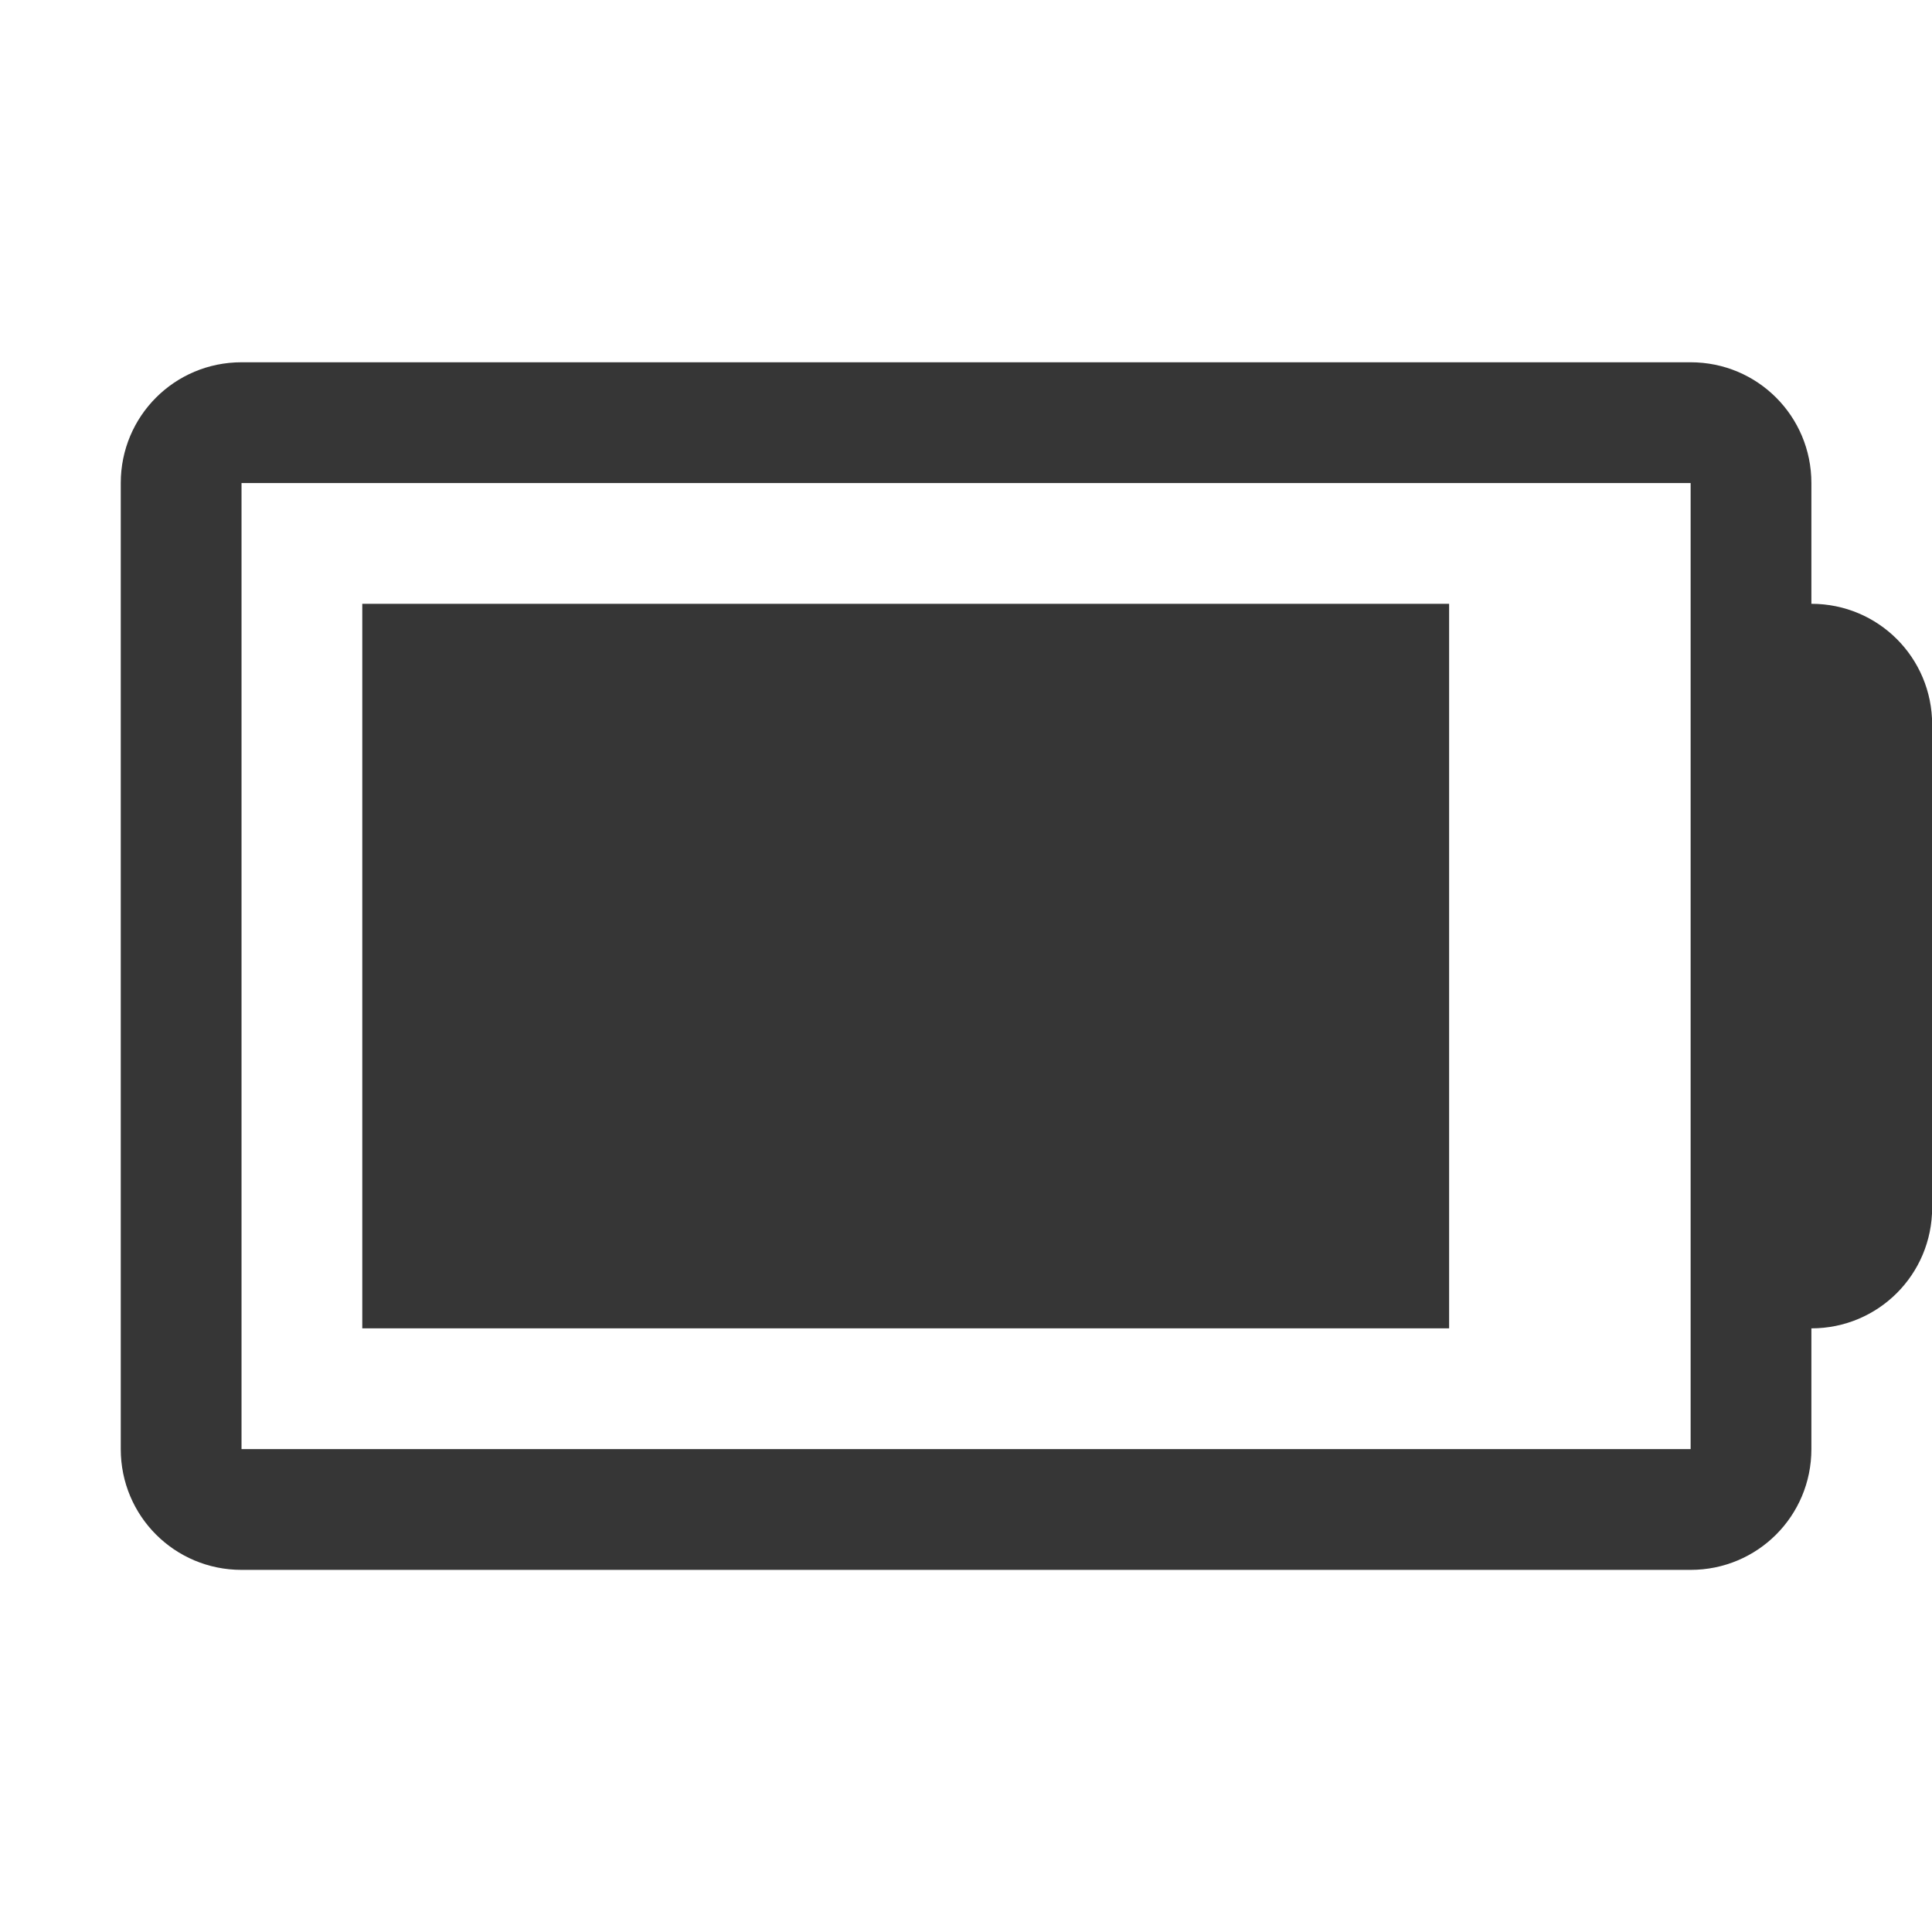
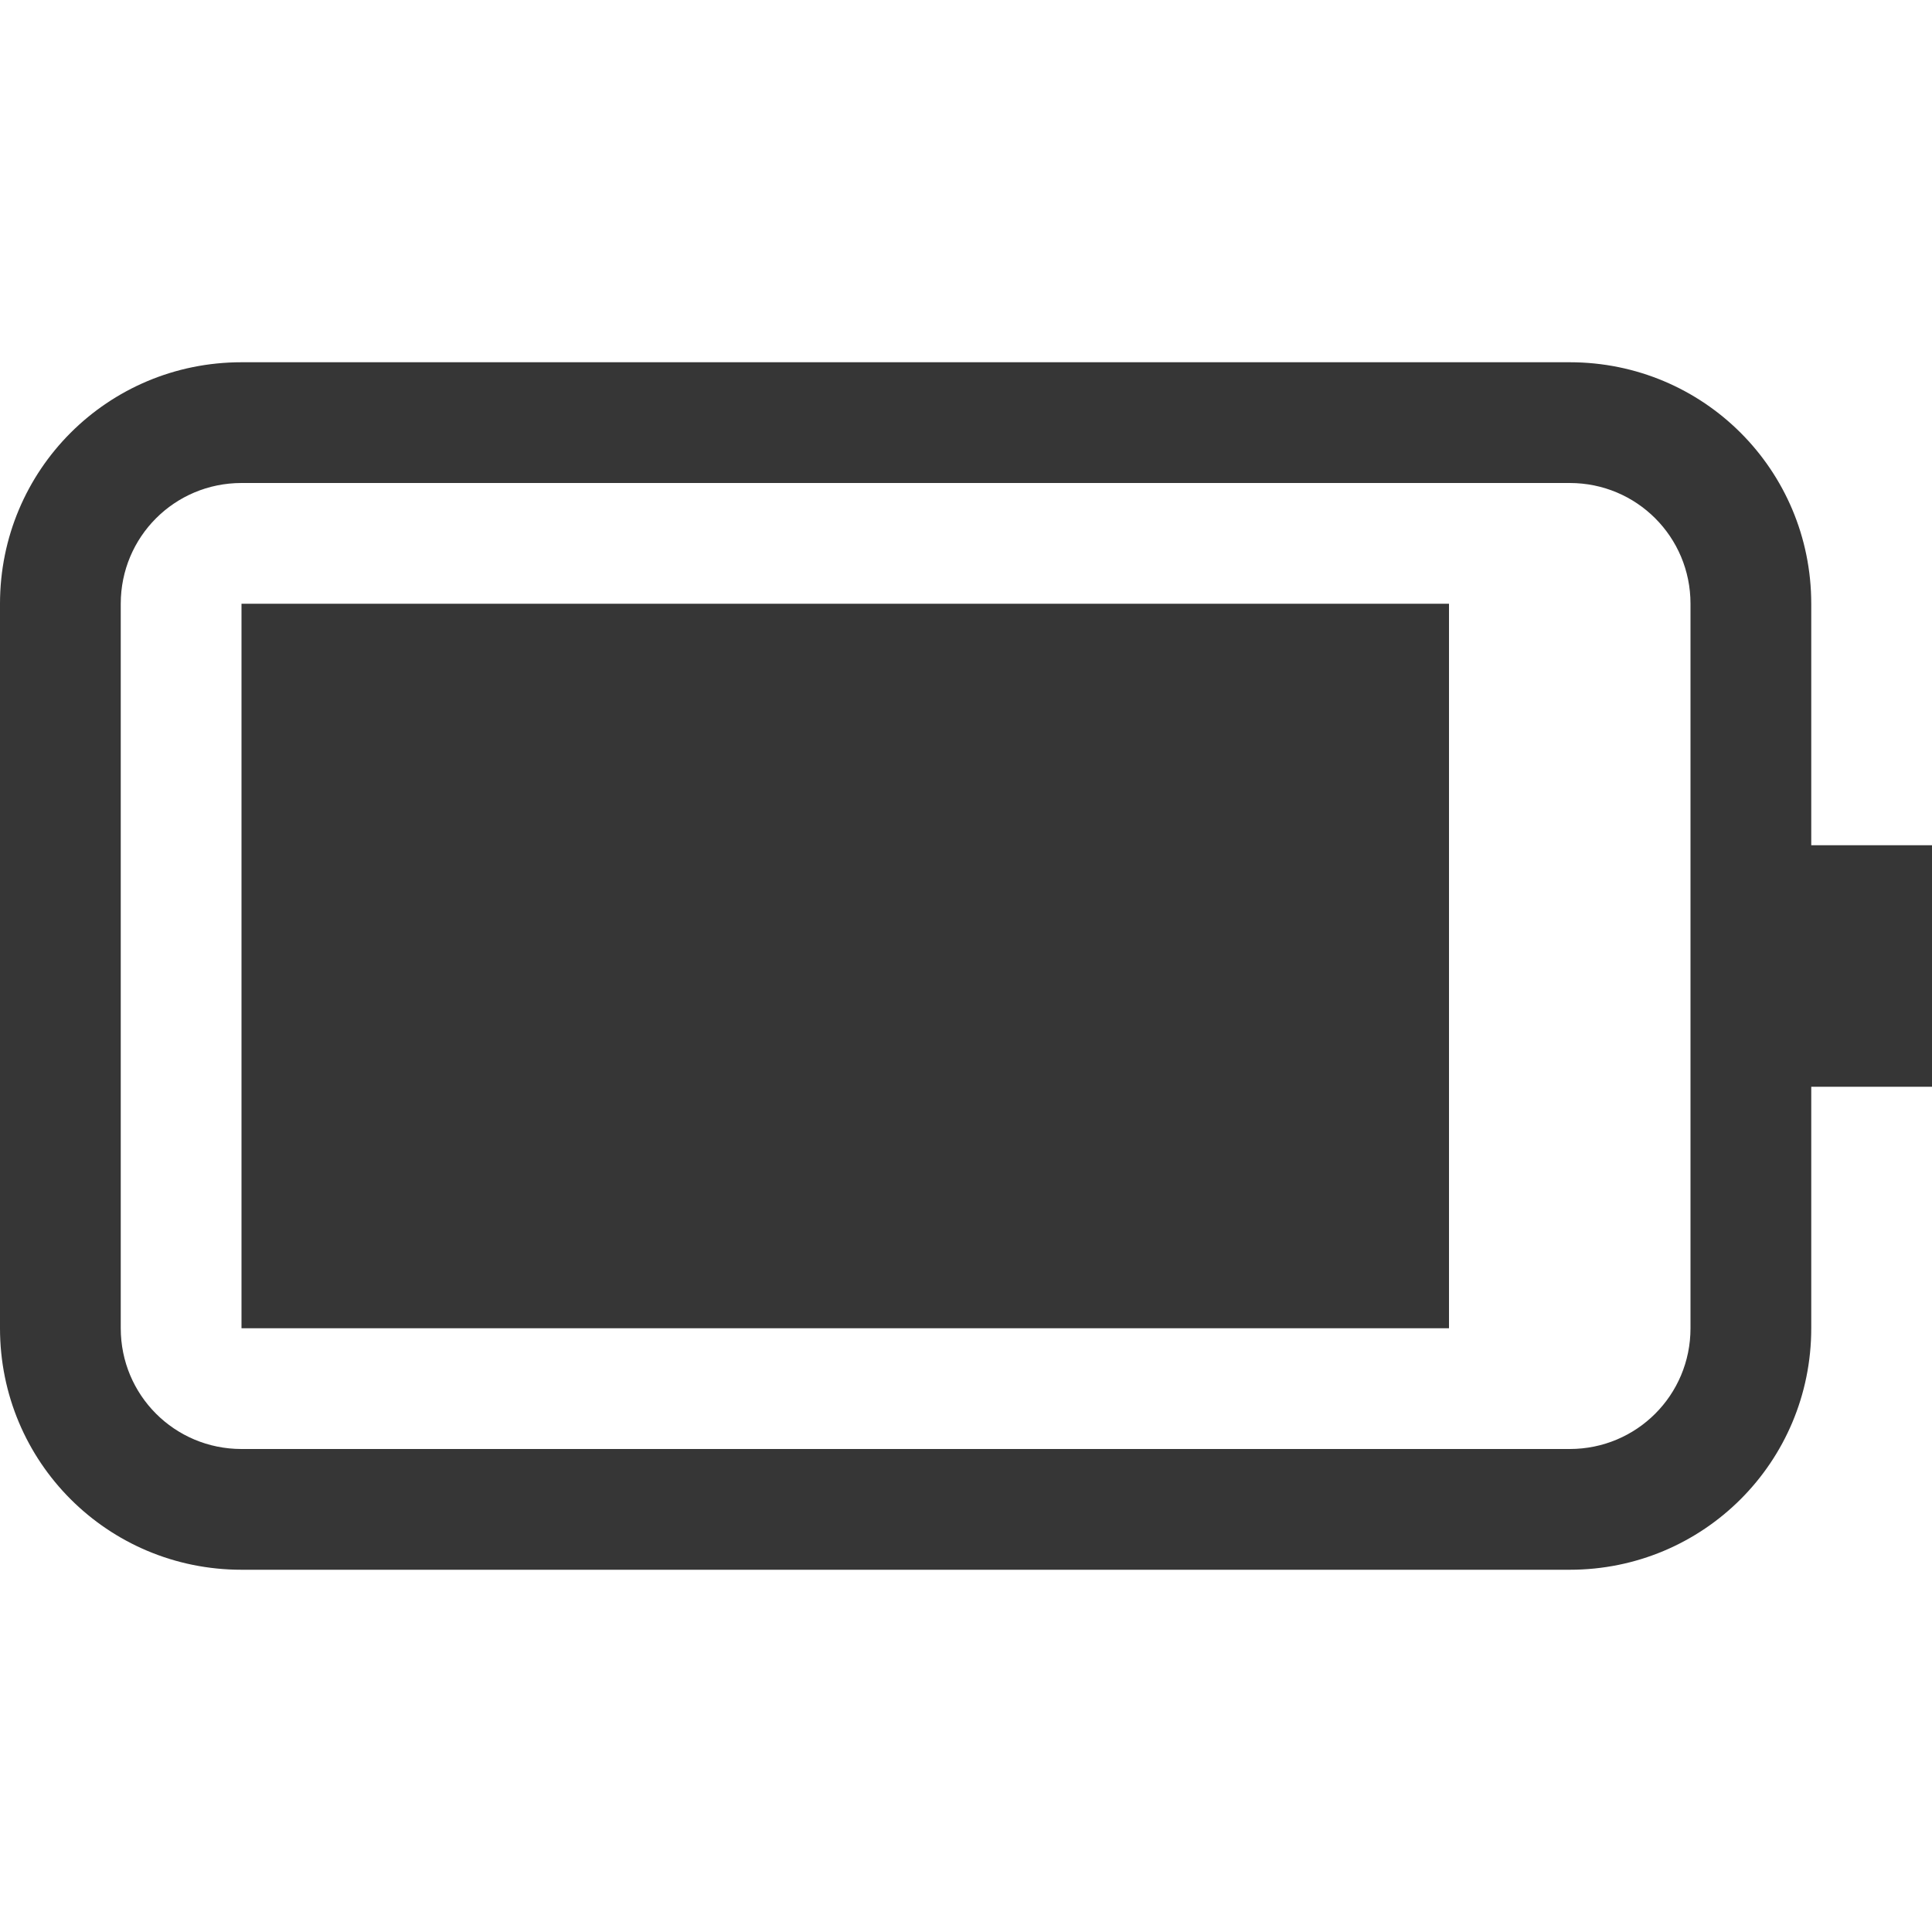
- <svg xmlns="http://www.w3.org/2000/svg" width="16" height="16" viewBox="0 0 4.233 4.233" version="1.1" id="svg5">
-   <defs id="defs2" />
-   <path id="rect3137" style="opacity:1;fill:#363636;stroke-width:0.991" d="M 2,3 C 1.446,3 1,3.446 1,4 v 8 c 0,0.554 0.446,1 1,1 h 12 c 0.554,0 1,-0.446 1,-1 v -1 c 0.554,0 1,-0.446 1,-1 V 6 C 16,5.446 15.554,5 15,5 V 4 C 15,3.446 14.554,3 14,3 Z m 0,1 h 12 v 8 H 2 Z m 1,1 v 6 h 9 V 5 Z" transform="scale(0.2645833)" />
+ <svg xmlns="http://www.w3.org/2000/svg" width="16" height="16" version="1.1">
+   <path d="m2 3c-1.108 0-2 0.892-2 2v6c0 1.108 0.892 2 2 2h11c1.108 0 2-0.892 2-2v-2h1v-2h-1v-2c0-1.108-0.892-2-2-2zm0 1h11c0.554 0 1 0.446 1 1v6c0 0.554-0.446 1-1 1h-11c-0.554 0-1-0.446-1-1v-6c0-0.554 0.446-1 1-1z" fill="#363636" stroke-linecap="round" stroke-linejoin="round" stroke-width="1.5" style="paint-order:stroke fill markers" />
+   <rect x="2" y="5" width="10" height="6" rx="0" ry="0" fill="#363636" stroke-linecap="round" stroke-linejoin="round" stroke-width="1.43" style="paint-order:stroke fill markers" />
</svg>
